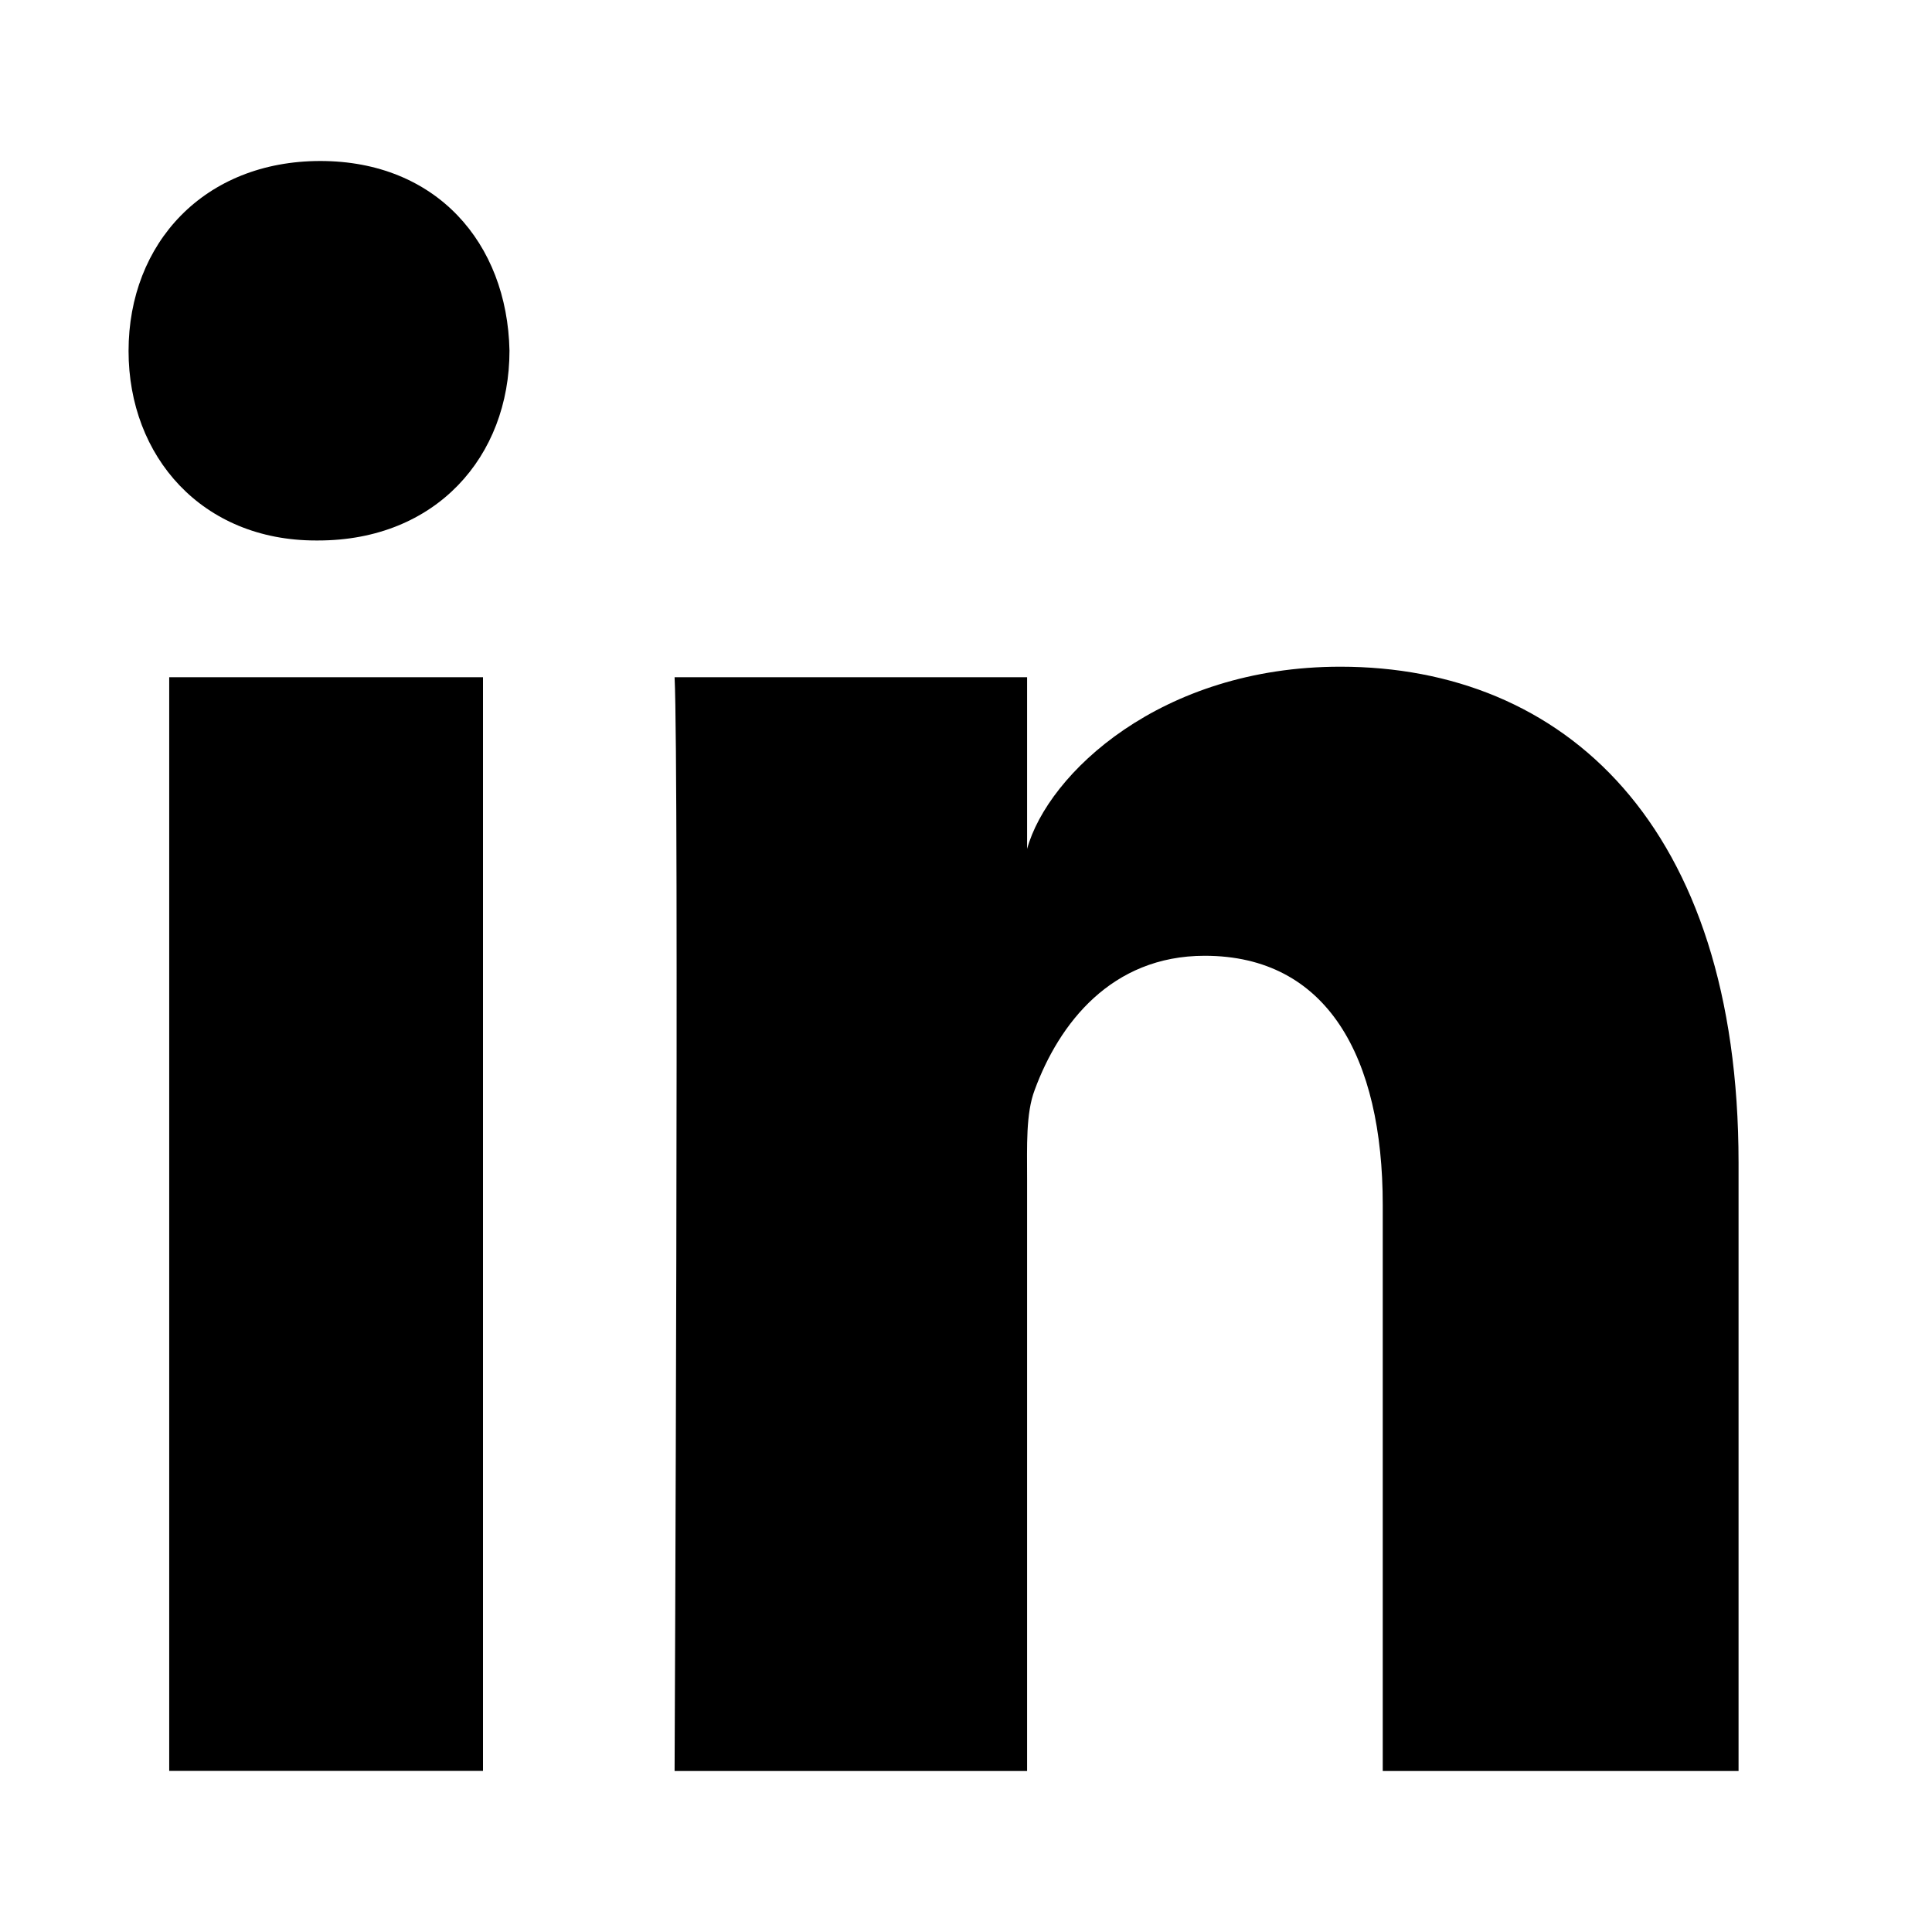
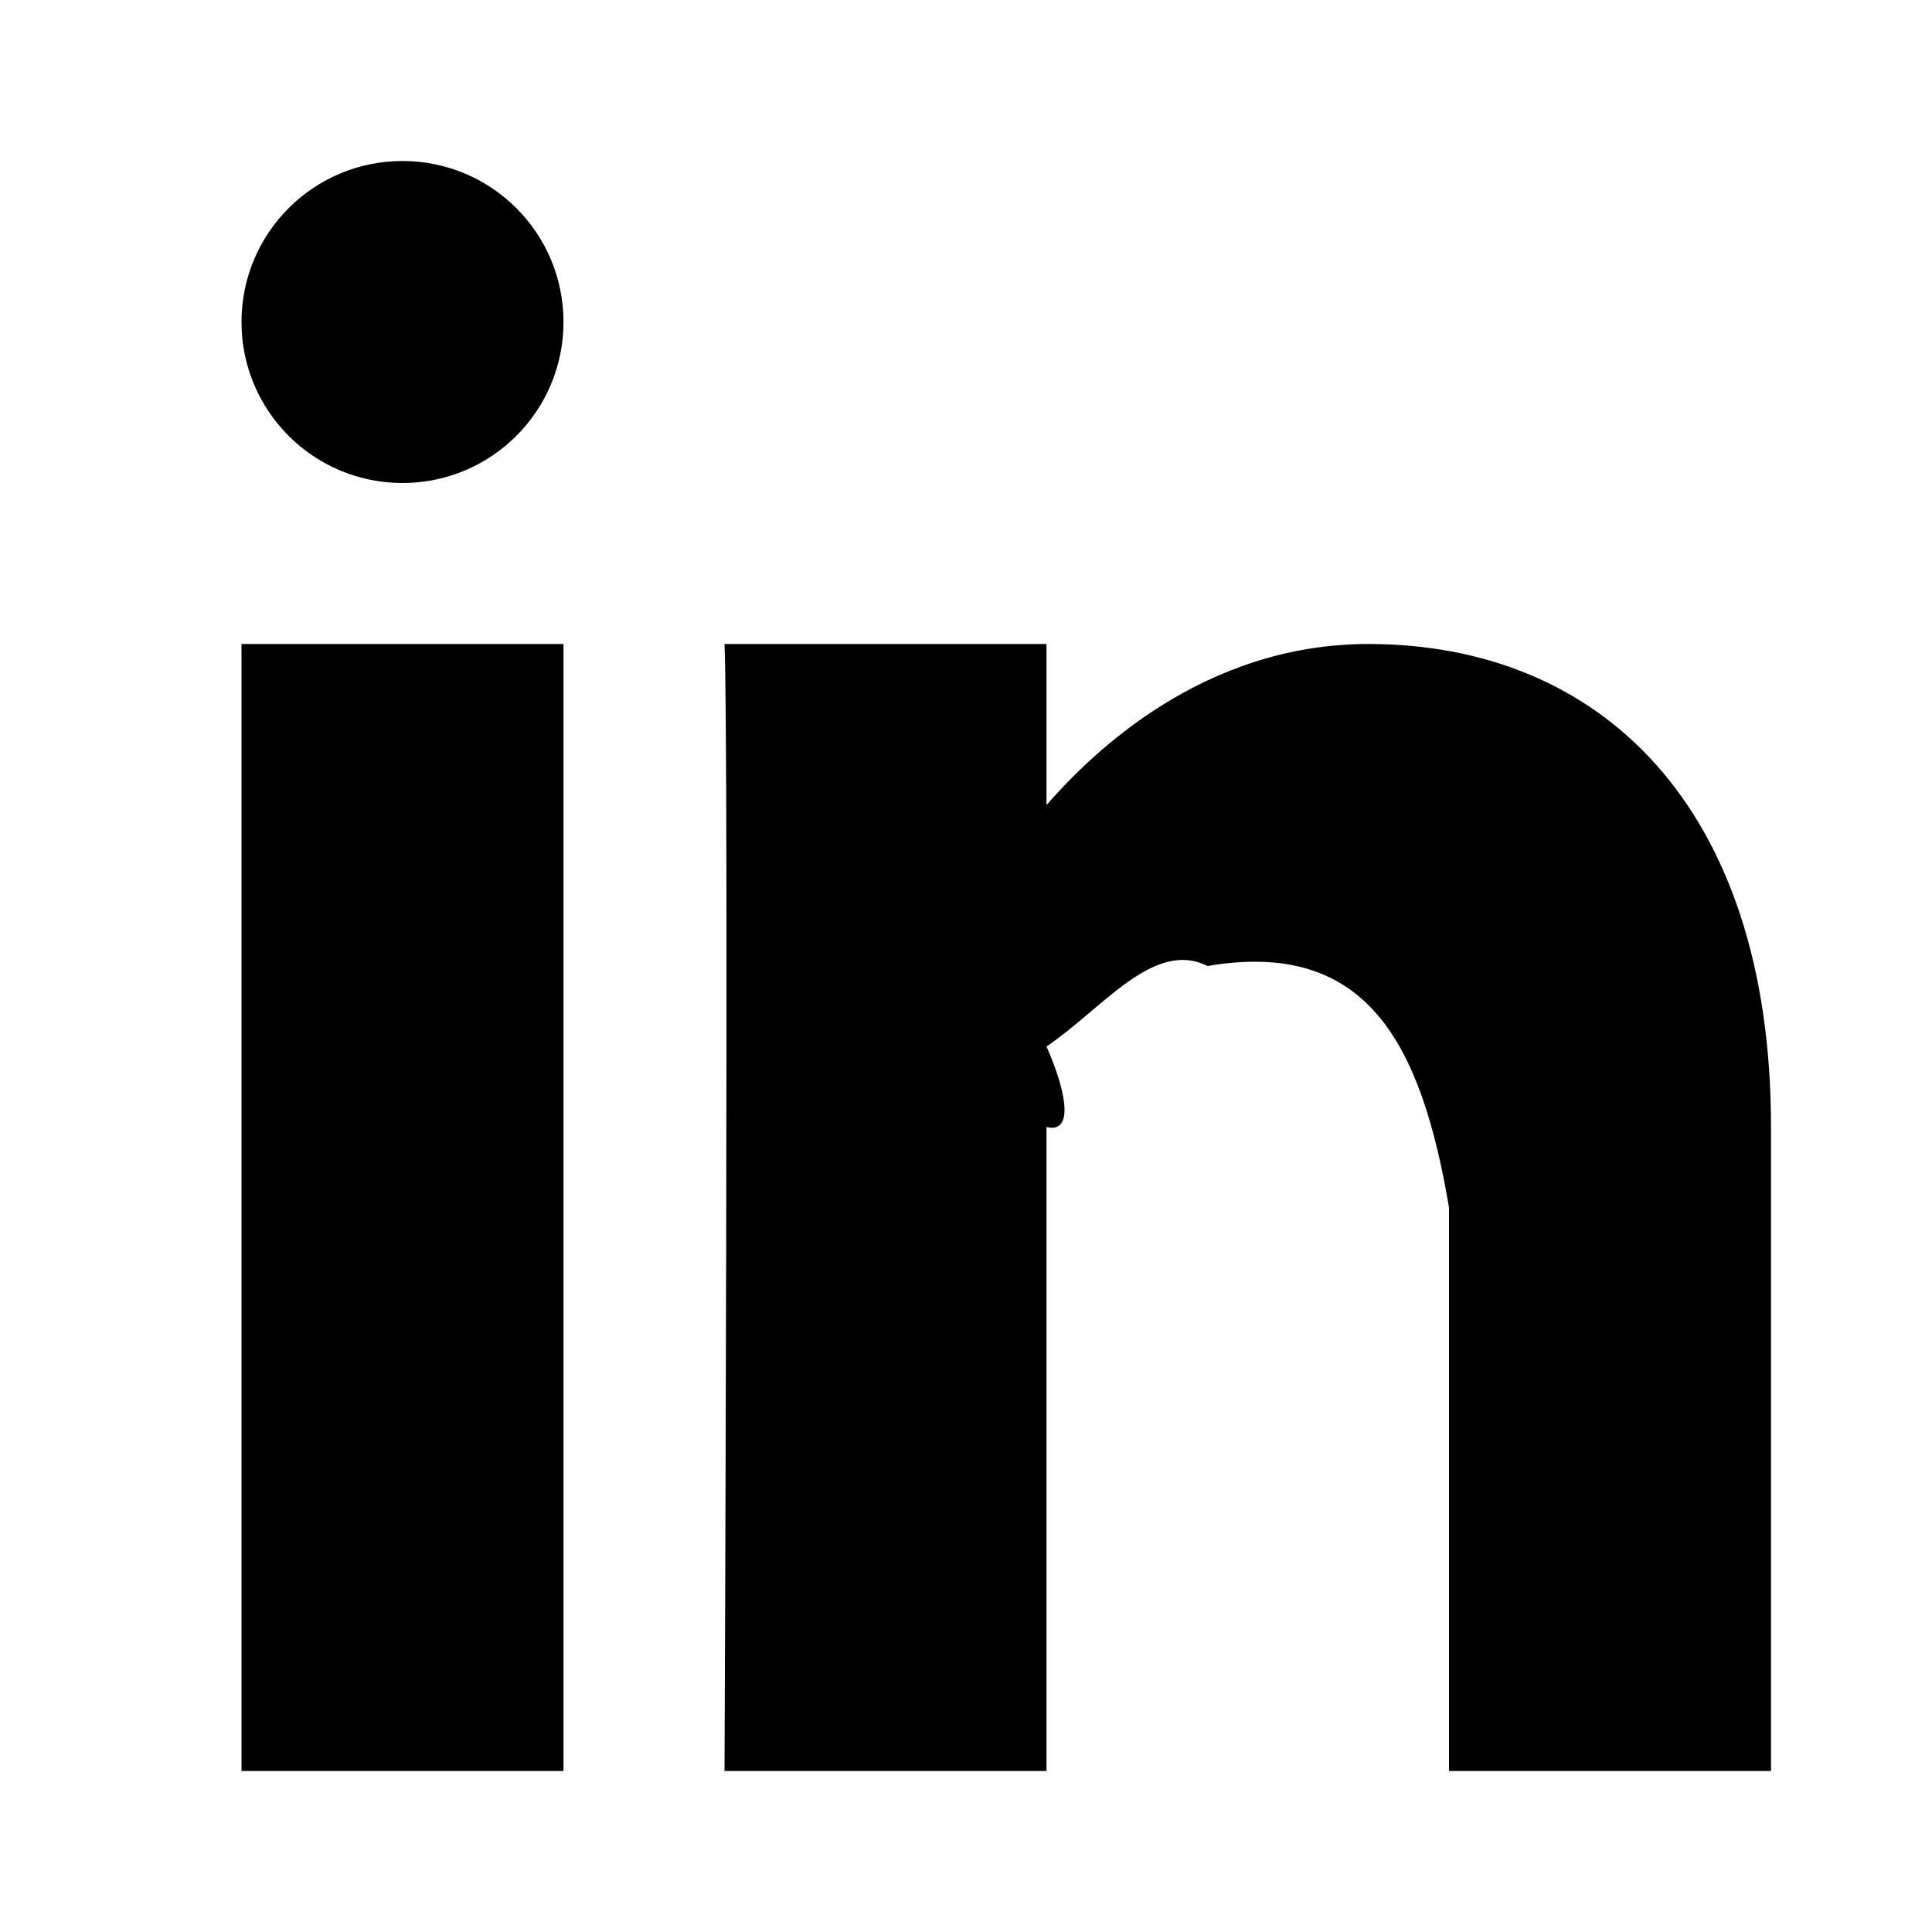
<svg xmlns="http://www.w3.org/2000/svg" viewBox="0 0 24 24" version="1.1">
  <g>
-     <path d="M2.102,8.413 L6,8.413 L6,21.999 L2.102,21.999 L2.102,8.413 Z M3.952,6.714 L3.923,6.714 C2.512,6.714 1.597,5.675 1.597,4.36 C1.597,3.018 2.539,2 3.979,2 C5.417,2 6.301,3.015 6.329,4.356 C6.329,5.671 5.417,6.714 3.952,6.714 L3.952,6.714 Z M17.177,22 L17.177,14.968 C17.177,13.128 16.486,11.873 14.965,11.873 C13.802,11.873 13.155,12.72 12.854,13.538 C12.742,13.83 12.759,14.238 12.759,14.648 L12.759,22 L8.38,22 C8.38,22 8.437,9.545 8.38,8.413 L12.759,8.413 L12.759,10.545 C13.018,9.613 14.417,8.282 16.65,8.282 C19.421,8.282 21.597,10.238 21.597,14.445 L21.597,22 L17.177,22 Z" />
+     <path d="M3,8 L7,8 L7,22 L3,22 L3,8 Z M22,22 L18,22 L18,15 C17.652,12.945 16.972,11.665 15,12 C14.333,11.665 13.697,12.529 13,13 C13.29,13.662 13.307,14.079 13,14 L13,22 L9,22 C9,22 9.056,9.289 9,8 L13,8 L13,10 C13.562,9.358 14.938,8 17,8 C19.859,8 22,9.996 22,14 L22,22 L22,22 Z M5,6 C6.105,6 7,5.105 7,4 C7,2.895 6.105,2 5,2 C3.895,2 3,2.895 3,4 C3,5.105 3.895,6 5,6 Z" id="Shape" />
  </g>
</svg>
